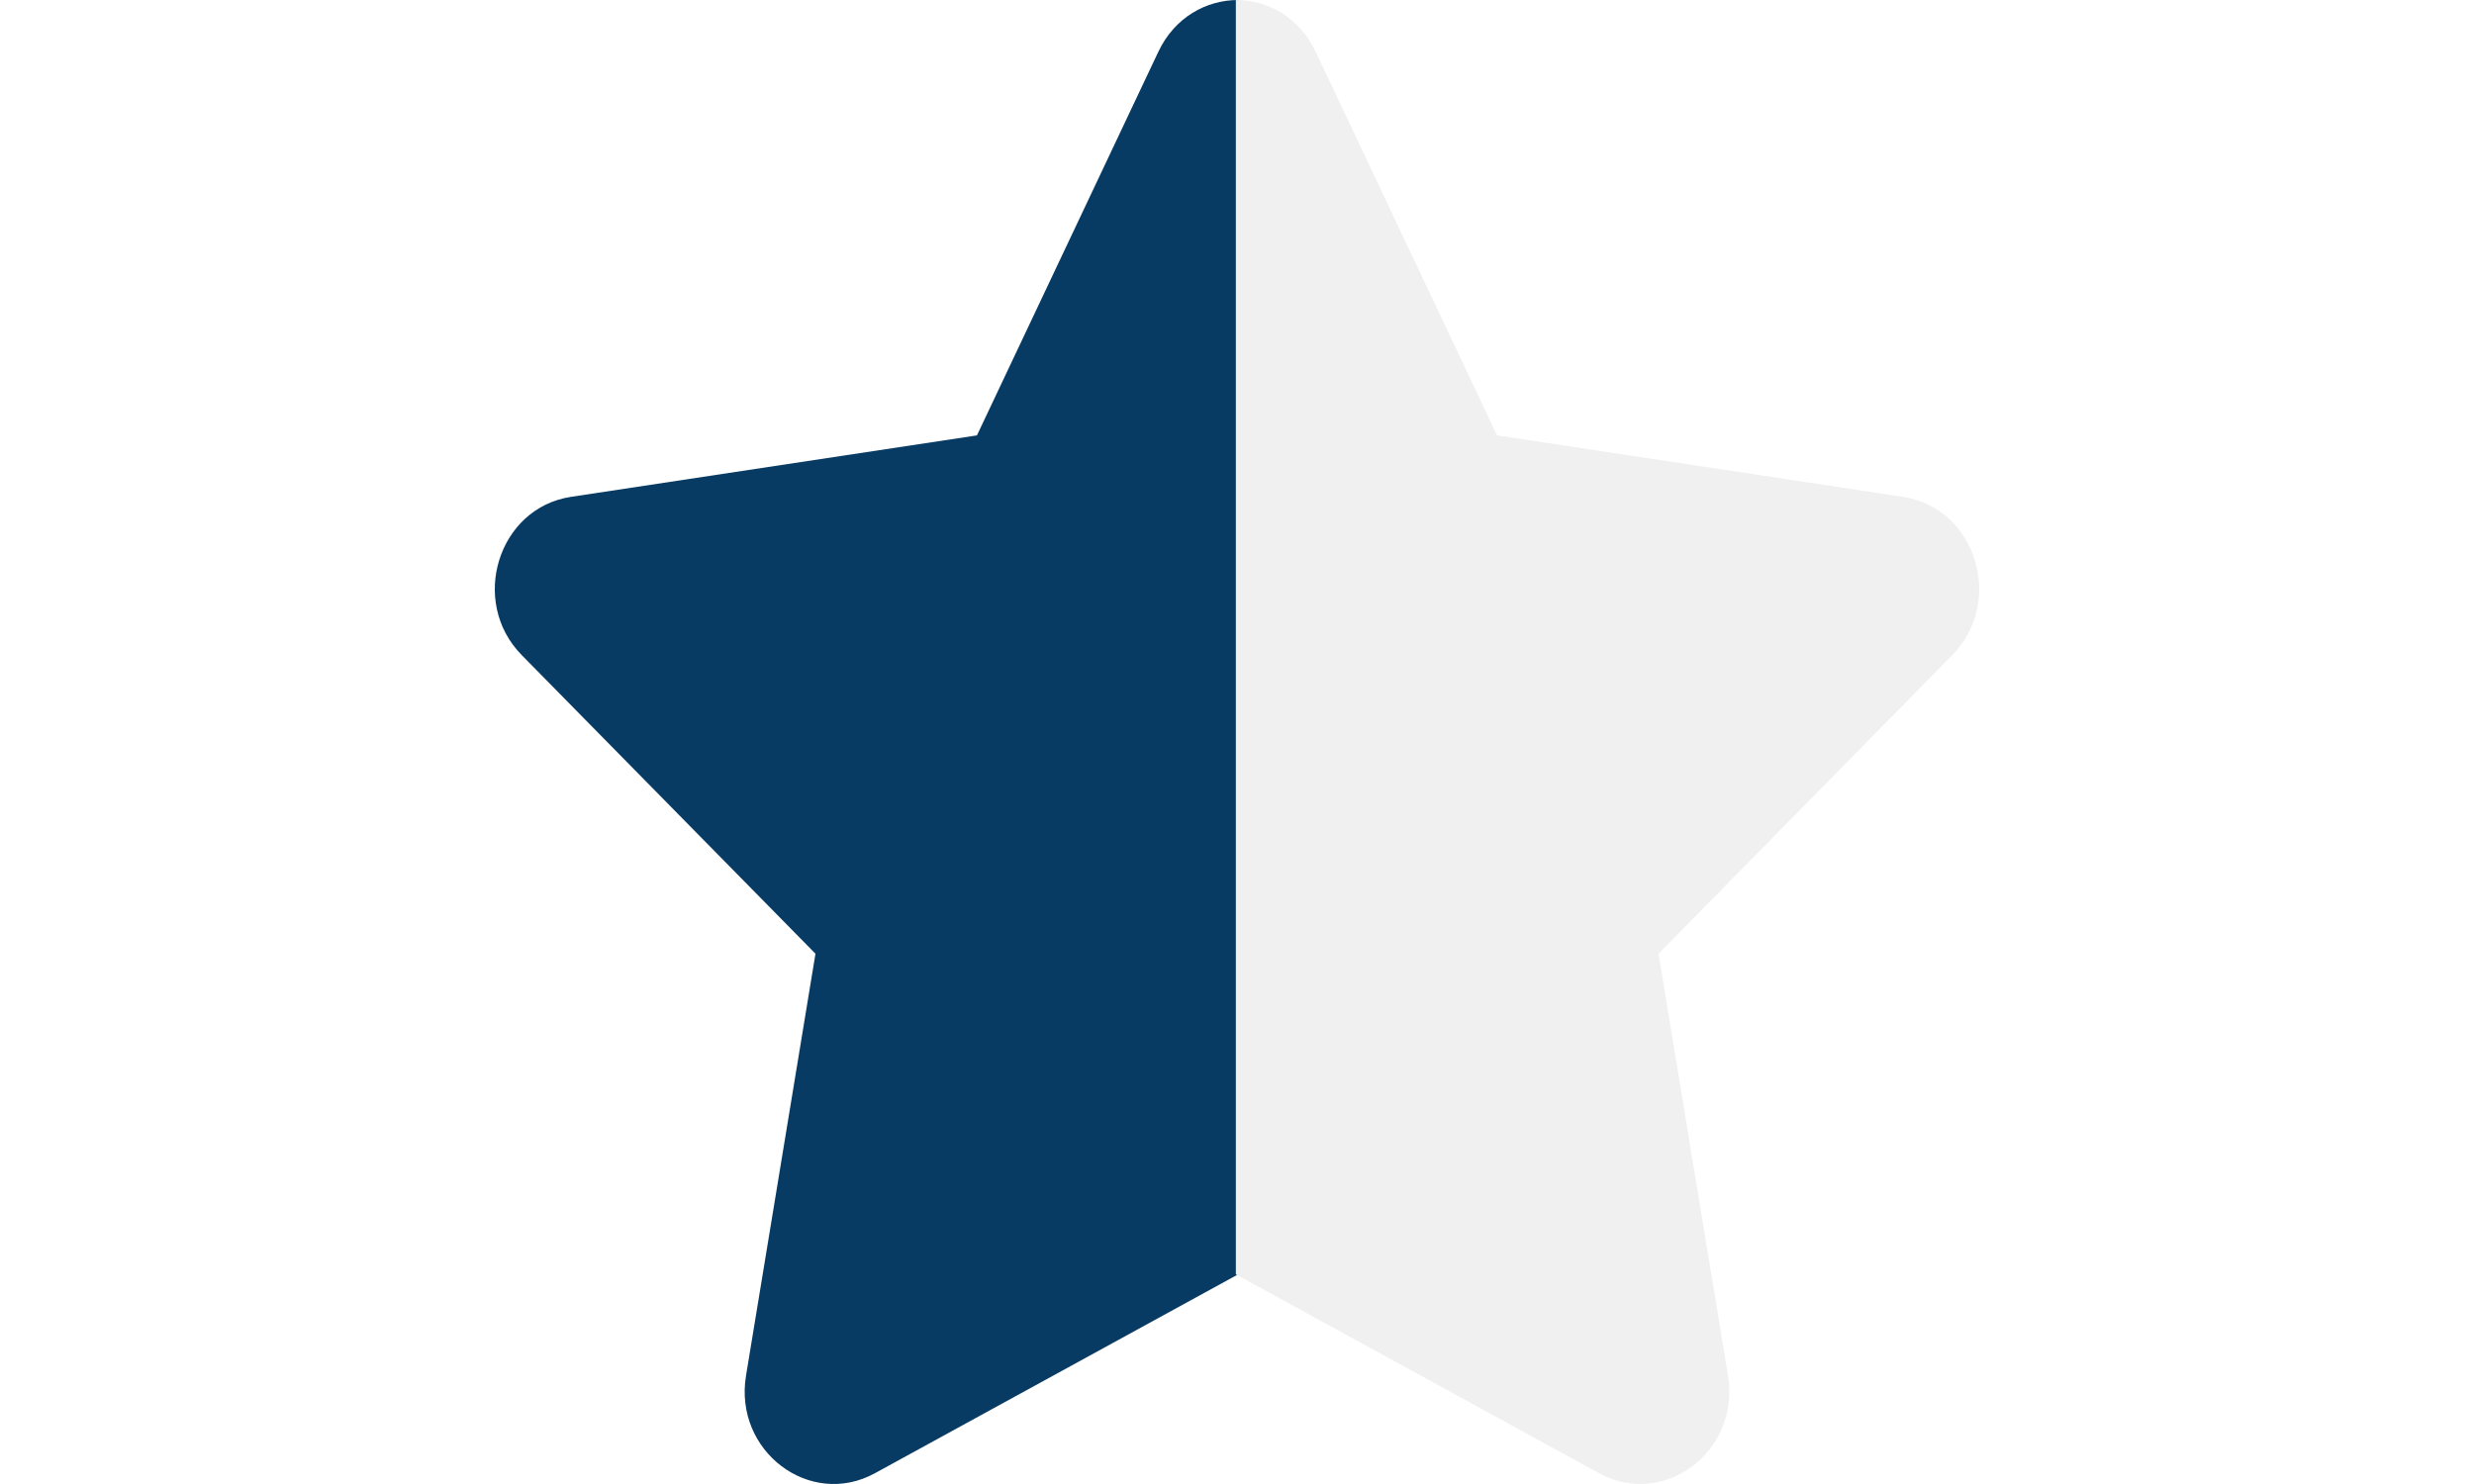
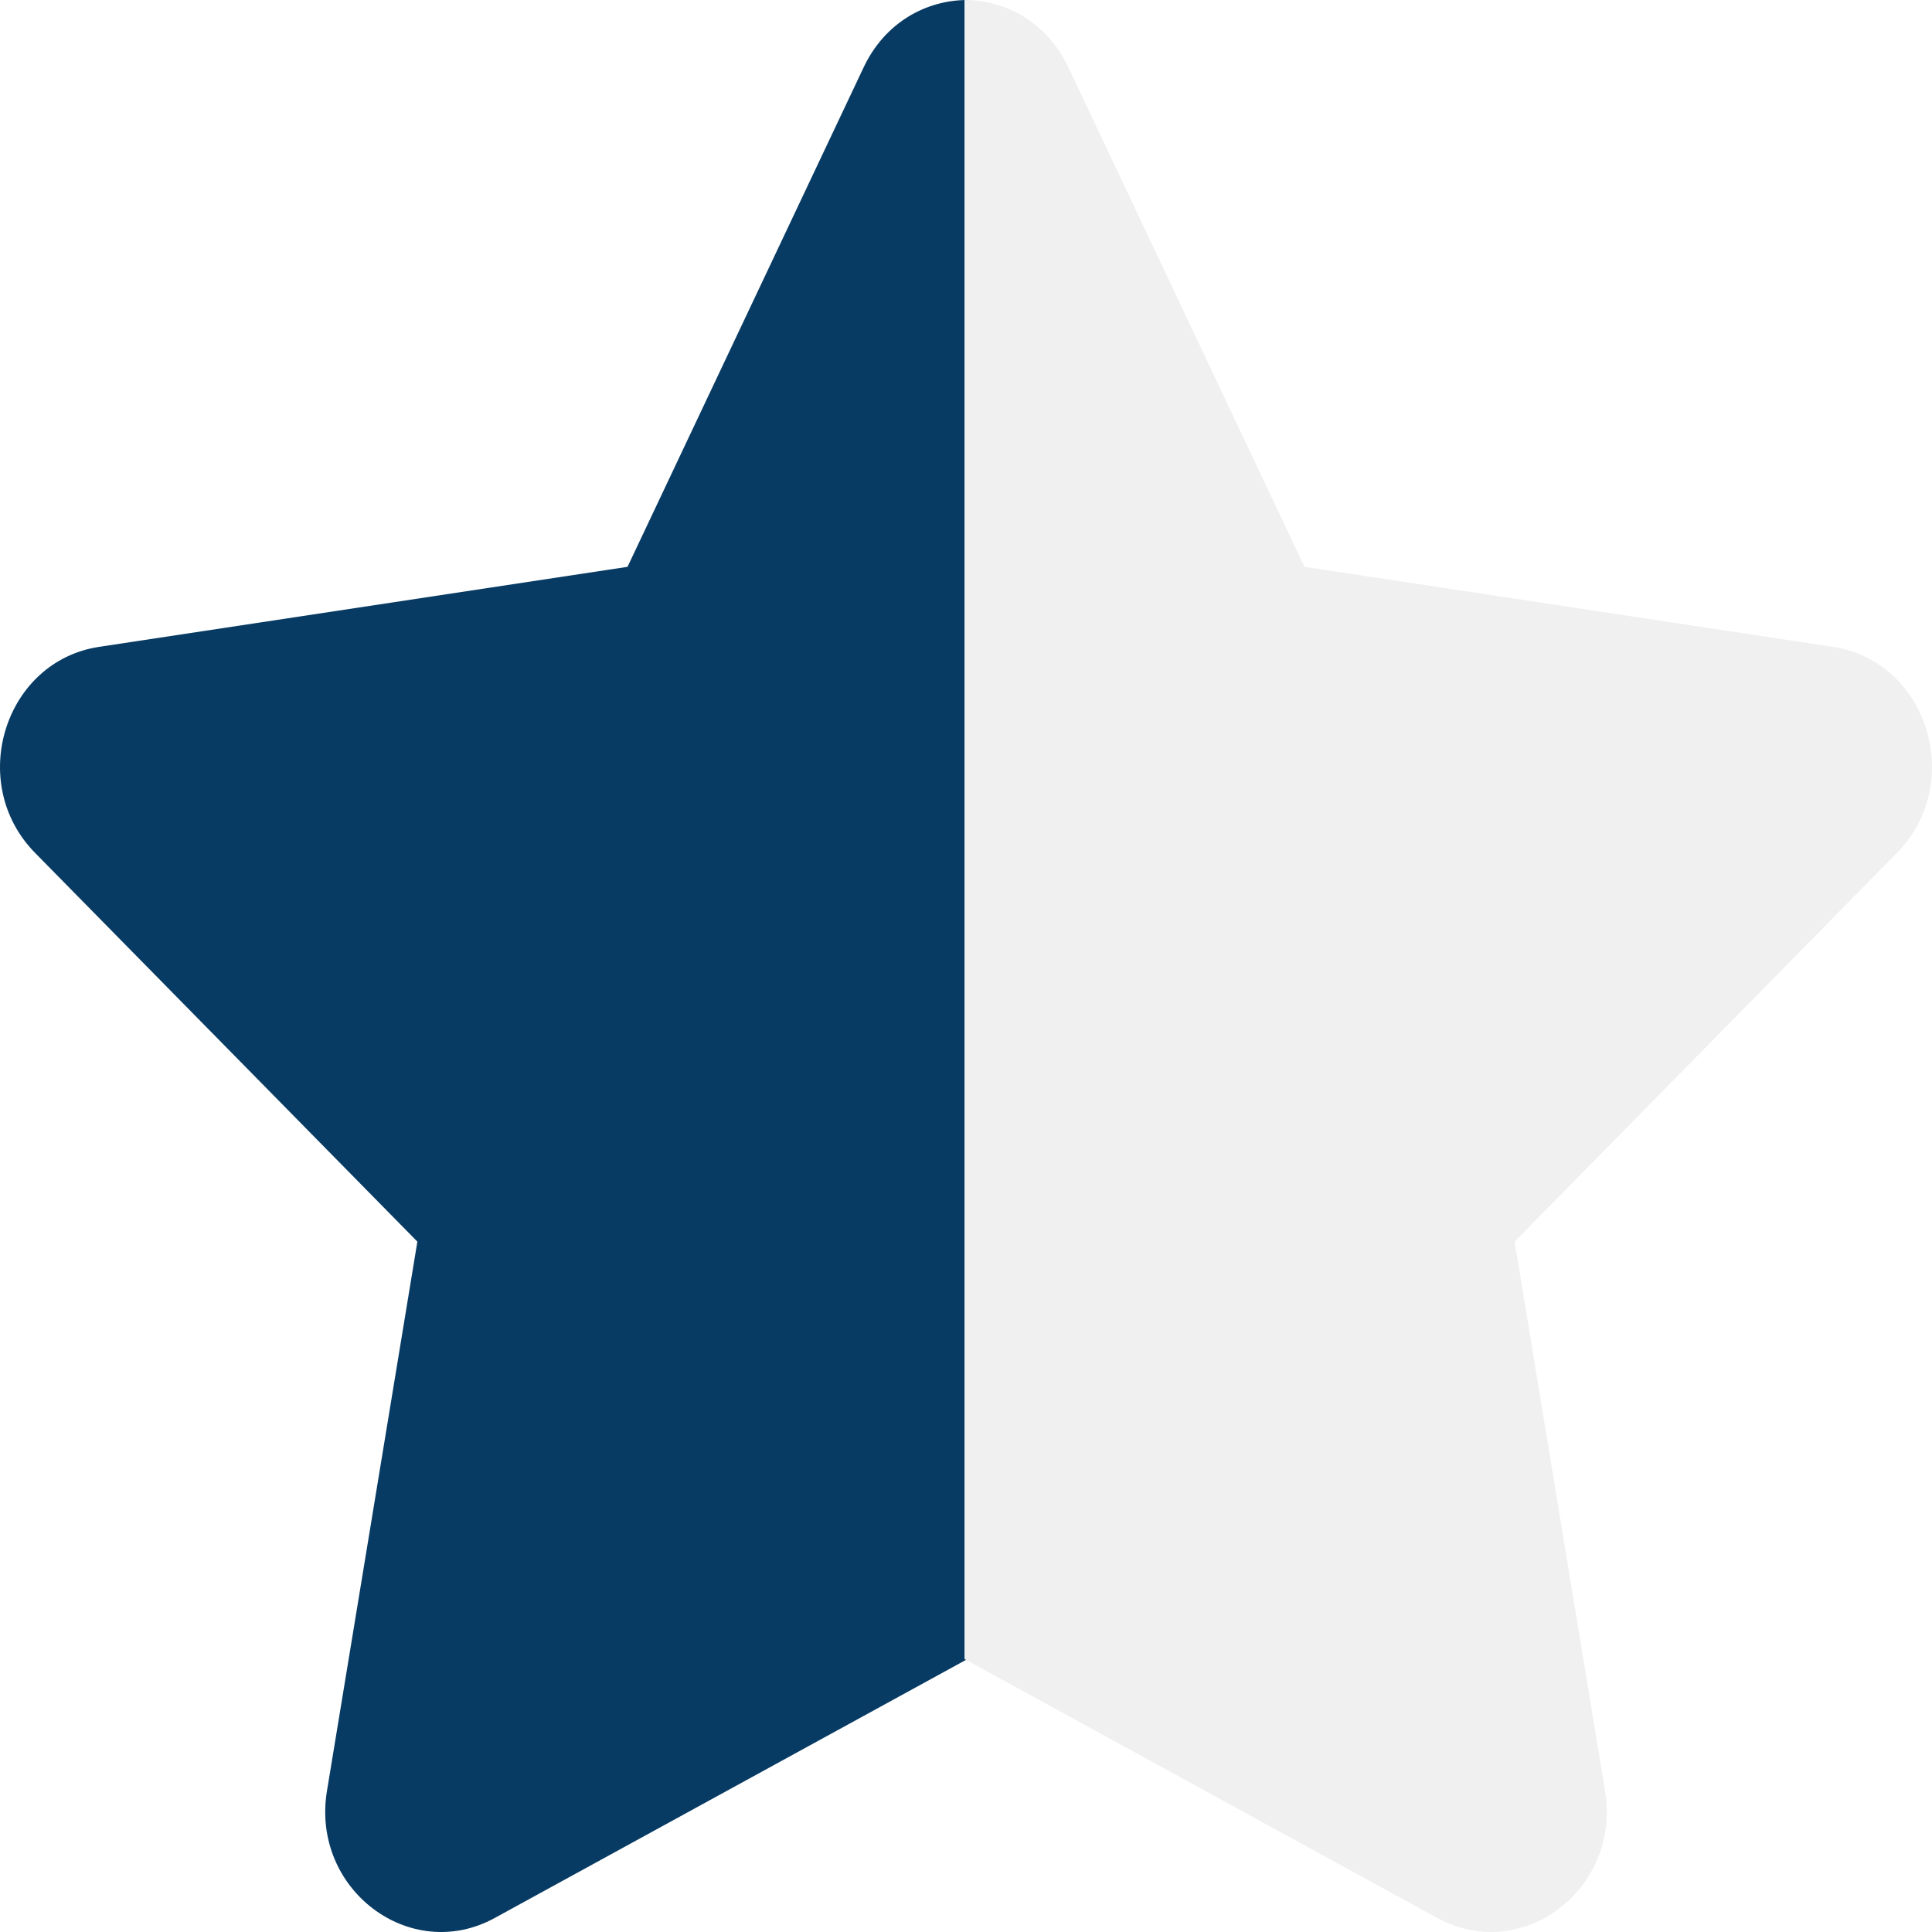
- <svg xmlns="http://www.w3.org/2000/svg" width="60" height="36" viewBox="0 0 60 36" fill="none">
-   <path d="M30.028 0C29.26 0 28.491 0.415 28.094 1.252L23.693 10.562L13.847 12.053C12.081 12.32 11.373 14.592 12.654 15.893L19.777 23.136L18.093 33.368C17.789 35.203 19.643 36.603 21.22 35.738L30.028 30.914V0Z" fill="#083B63" />
-   <path d="M29.972 0C30.74 0 31.509 0.415 31.906 1.252L36.307 10.562L46.153 12.053C47.919 12.32 48.627 14.592 47.346 15.893L40.223 23.136L41.907 33.368C42.211 35.203 40.357 36.603 38.78 35.738L29.972 30.914V0Z" fill="#F0F0F0" />
+ <svg xmlns="http://www.w3.org/2000/svg" width="36" height="36" viewBox="0 0 36 36" fill="none">
+   <path d="M18.028 0C17.26 0 16.491 0.415 16.094 1.252L11.693 10.562L1.847 12.053C0.081 12.32 -0.627 14.592 0.654 15.893L7.777 23.136L6.093 33.368C5.789 35.203 7.643 36.603 9.22 35.738L18.028 30.914V0Z" fill="#083B63" />
+   <path d="M17.972 0C18.74 0 19.509 0.415 19.906 1.252L24.307 10.562L34.153 12.053C35.919 12.32 36.627 14.592 35.346 15.893L28.223 23.136L29.907 33.368C30.211 35.203 28.357 36.603 26.78 35.738L17.972 30.914V0Z" fill="#F0F0F0" />
</svg>
